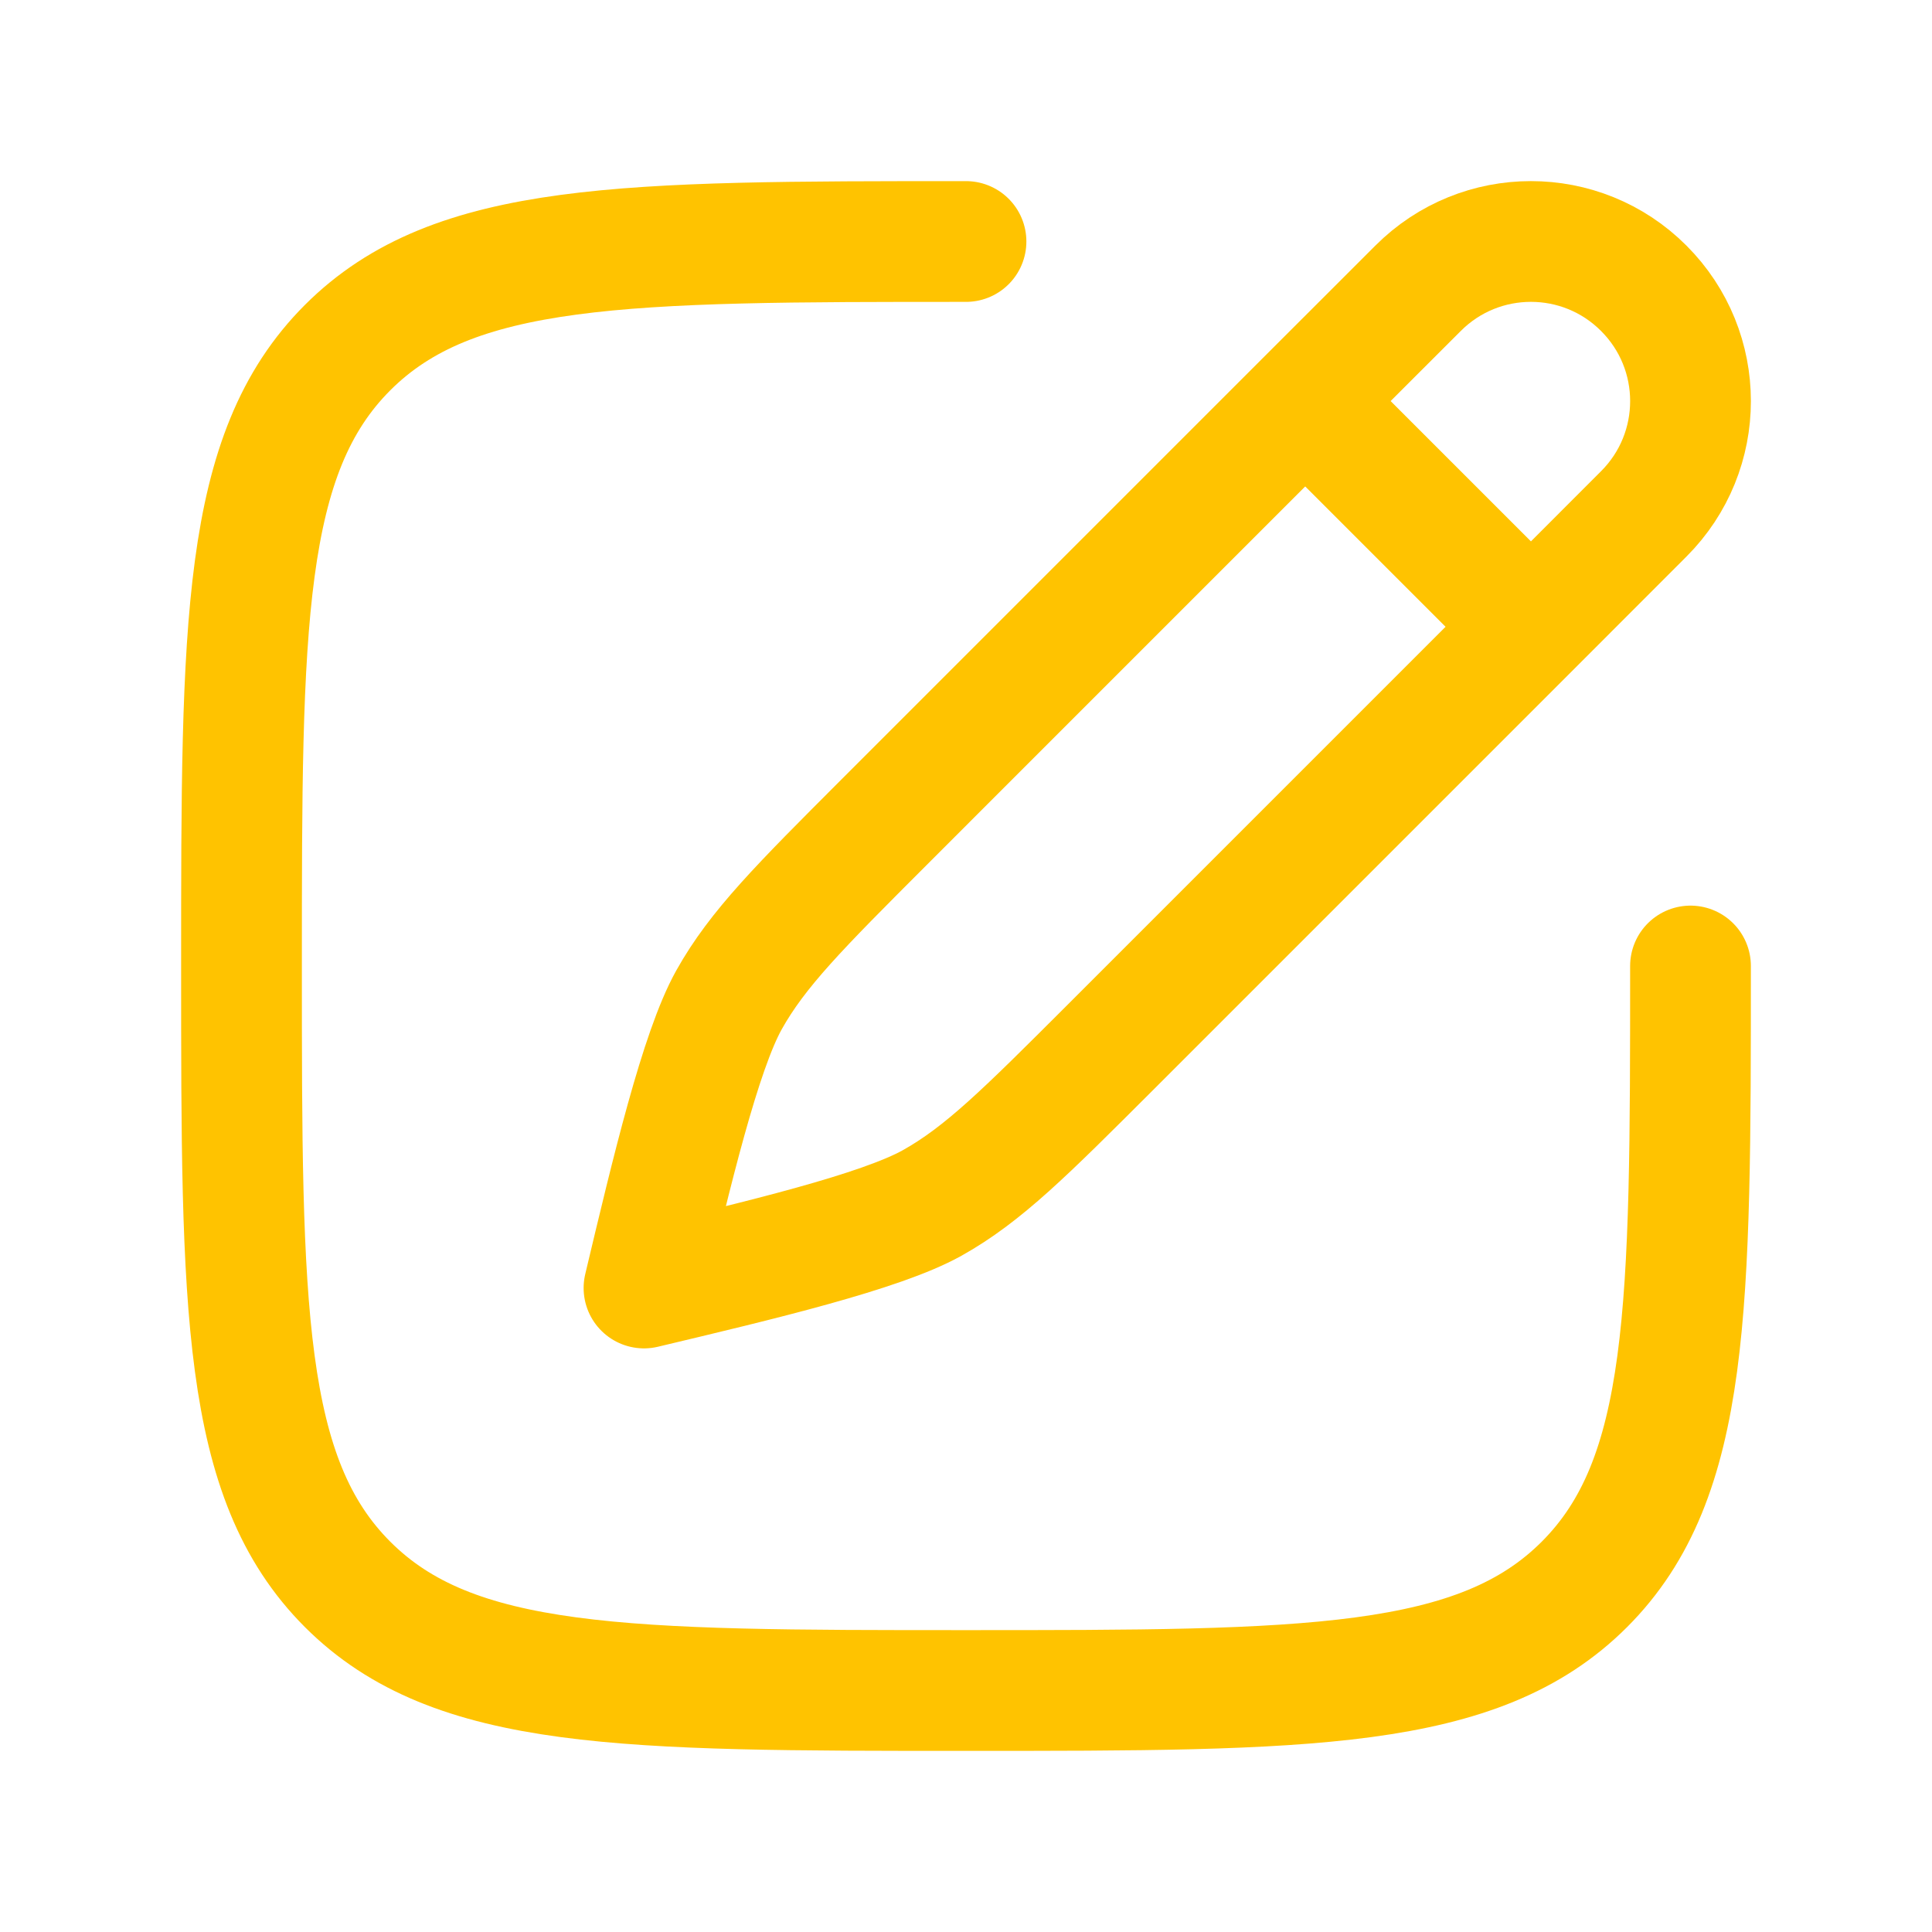
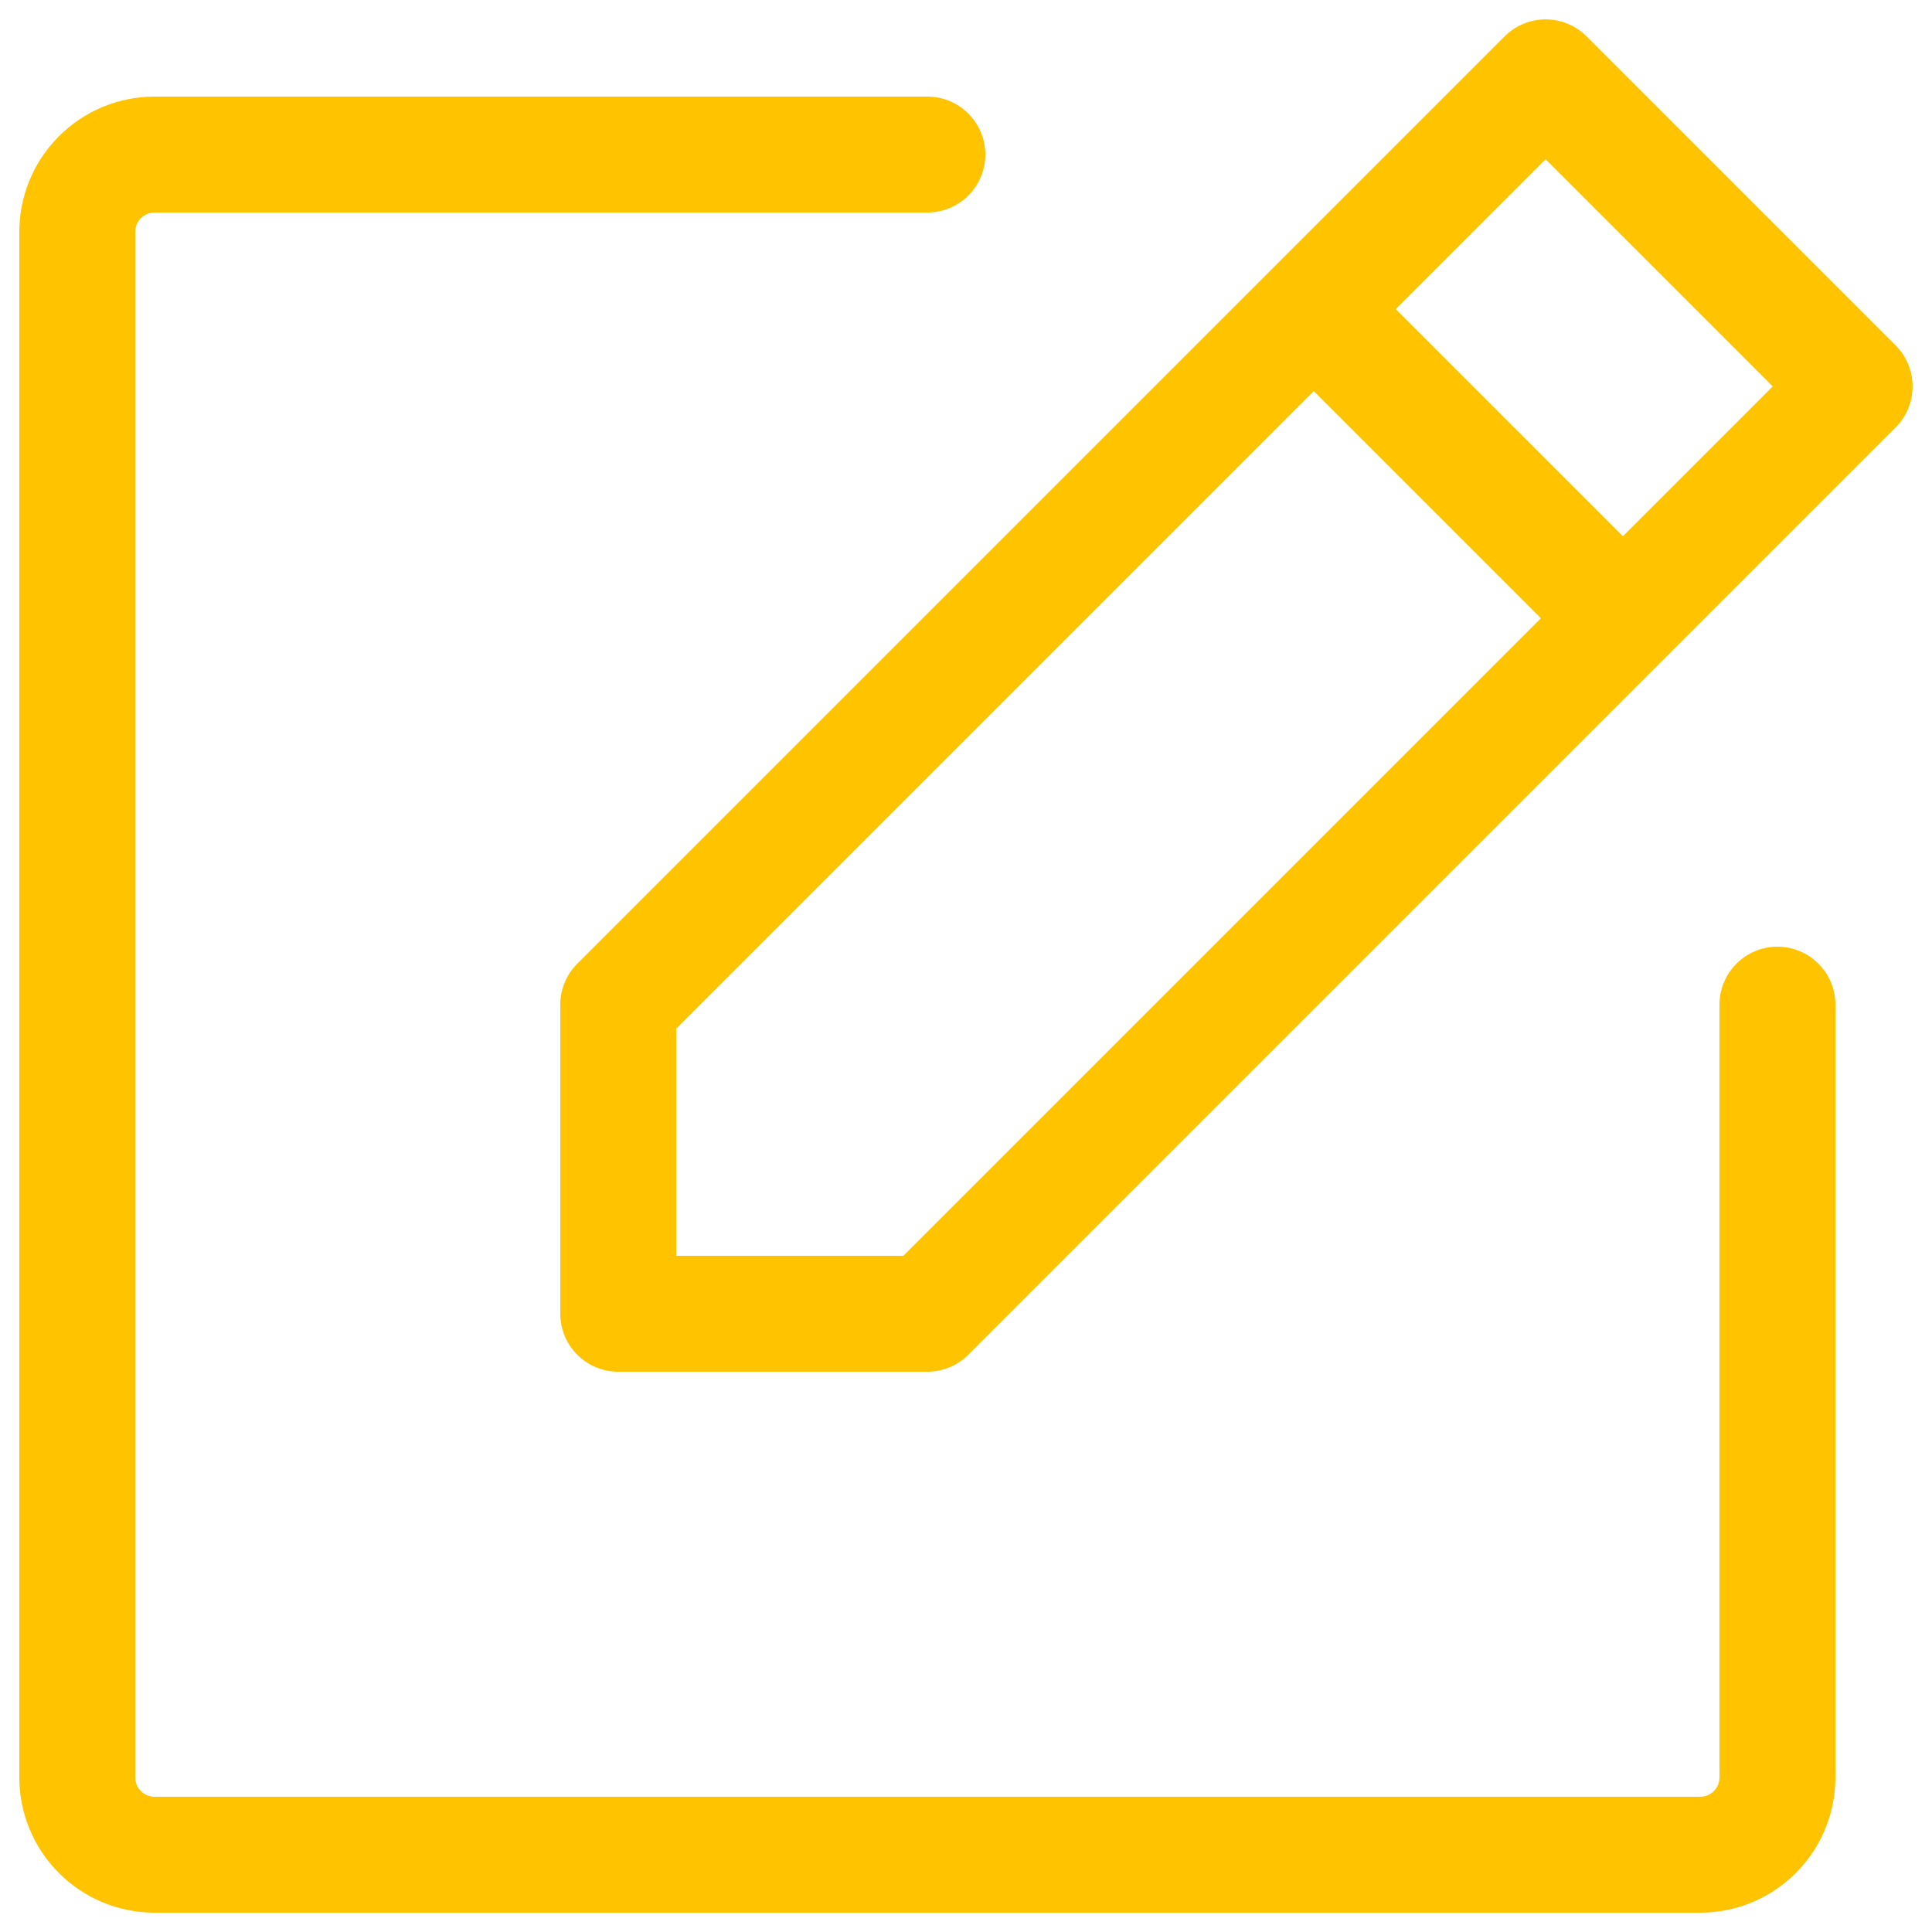
- <svg xmlns="http://www.w3.org/2000/svg" viewBox="0 0 24 24" width="24" height="24" color="#FFC300" fill="none">
-   <path d="M16.214 4.982L17.616 3.581C18.39 2.806 19.645 2.806 20.419 3.581C21.194 4.355 21.194 5.61 20.419 6.384L19.018 7.786M16.214 4.982L10.98 10.216C9.935 11.262 9.412 11.784 9.056 12.421C8.7 13.058 8.342 14.562 8 16C9.438 15.658 10.942 15.3 11.579 14.944C12.216 14.588 12.738 14.065 13.784 13.02L19.018 7.786M16.214 4.982L19.018 7.786" stroke="currentColor" stroke-width="1.5" stroke-linecap="round" stroke-linejoin="round" />
-   <path d="M21 12C21 16.243 21 18.364 19.682 19.682C18.364 21 16.243 21 12 21C7.757 21 5.636 21 4.318 19.682C3 18.364 3 16.243 3 12C3 7.757 3 5.636 4.318 4.318C5.636 3 7.757 3 12 3" stroke="currentColor" stroke-width="1.5" stroke-linecap="round" />
+ <svg xmlns="http://www.w3.org/2000/svg" width="25" height="25" viewBox="0 0 25 25" fill="none">
+   <path d="M24.53 4.47L20.53 0.47C20.389 0.33 20.199 0.251 20 0.251C19.801 0.251 19.611 0.33 19.47 0.47L7.47 12.47C7.329 12.611 7.25 12.801 7.25 13V17C7.25 17.199 7.329 17.39 7.47 17.53C7.61 17.671 7.801 17.75 8 17.75H12C12.199 17.75 12.389 17.671 12.53 17.53L24.53 5.53C24.671 5.389 24.749 5.199 24.749 5C24.749 4.801 24.671 4.611 24.53 4.47ZM11.689 16.25H8.75V13.311L17 5.061L19.939 8L11.689 16.25ZM21 6.939L18.061 4L20 2.061L22.939 5L21 6.939ZM23.75 13V23C23.75 23.464 23.566 23.909 23.237 24.237C22.909 24.566 22.464 24.75 22 24.75H2C1.536 24.75 1.091 24.566 0.763 24.237C0.434 23.909 0.25 23.464 0.25 23V3C0.25 2.536 0.434 2.091 0.763 1.763C1.091 1.434 1.536 1.25 2 1.25H12C12.199 1.25 12.39 1.329 12.53 1.47C12.671 1.61 12.75 1.801 12.75 2C12.75 2.199 12.671 2.39 12.53 2.53C12.39 2.671 12.199 2.75 12 2.75H2C1.934 2.75 1.87 2.776 1.823 2.823C1.776 2.87 1.75 2.934 1.75 3V23C1.75 23.066 1.776 23.13 1.823 23.177C1.87 23.224 1.934 23.25 2 23.25H22C22.066 23.25 22.13 23.224 22.177 23.177C22.224 23.13 22.25 23.066 22.25 23V13C22.25 12.801 22.329 12.61 22.47 12.47C22.61 12.329 22.801 12.25 23 12.25C23.199 12.25 23.39 12.329 23.53 12.47C23.671 12.61 23.75 12.801 23.75 13Z" fill="#FFC300" />
</svg>
